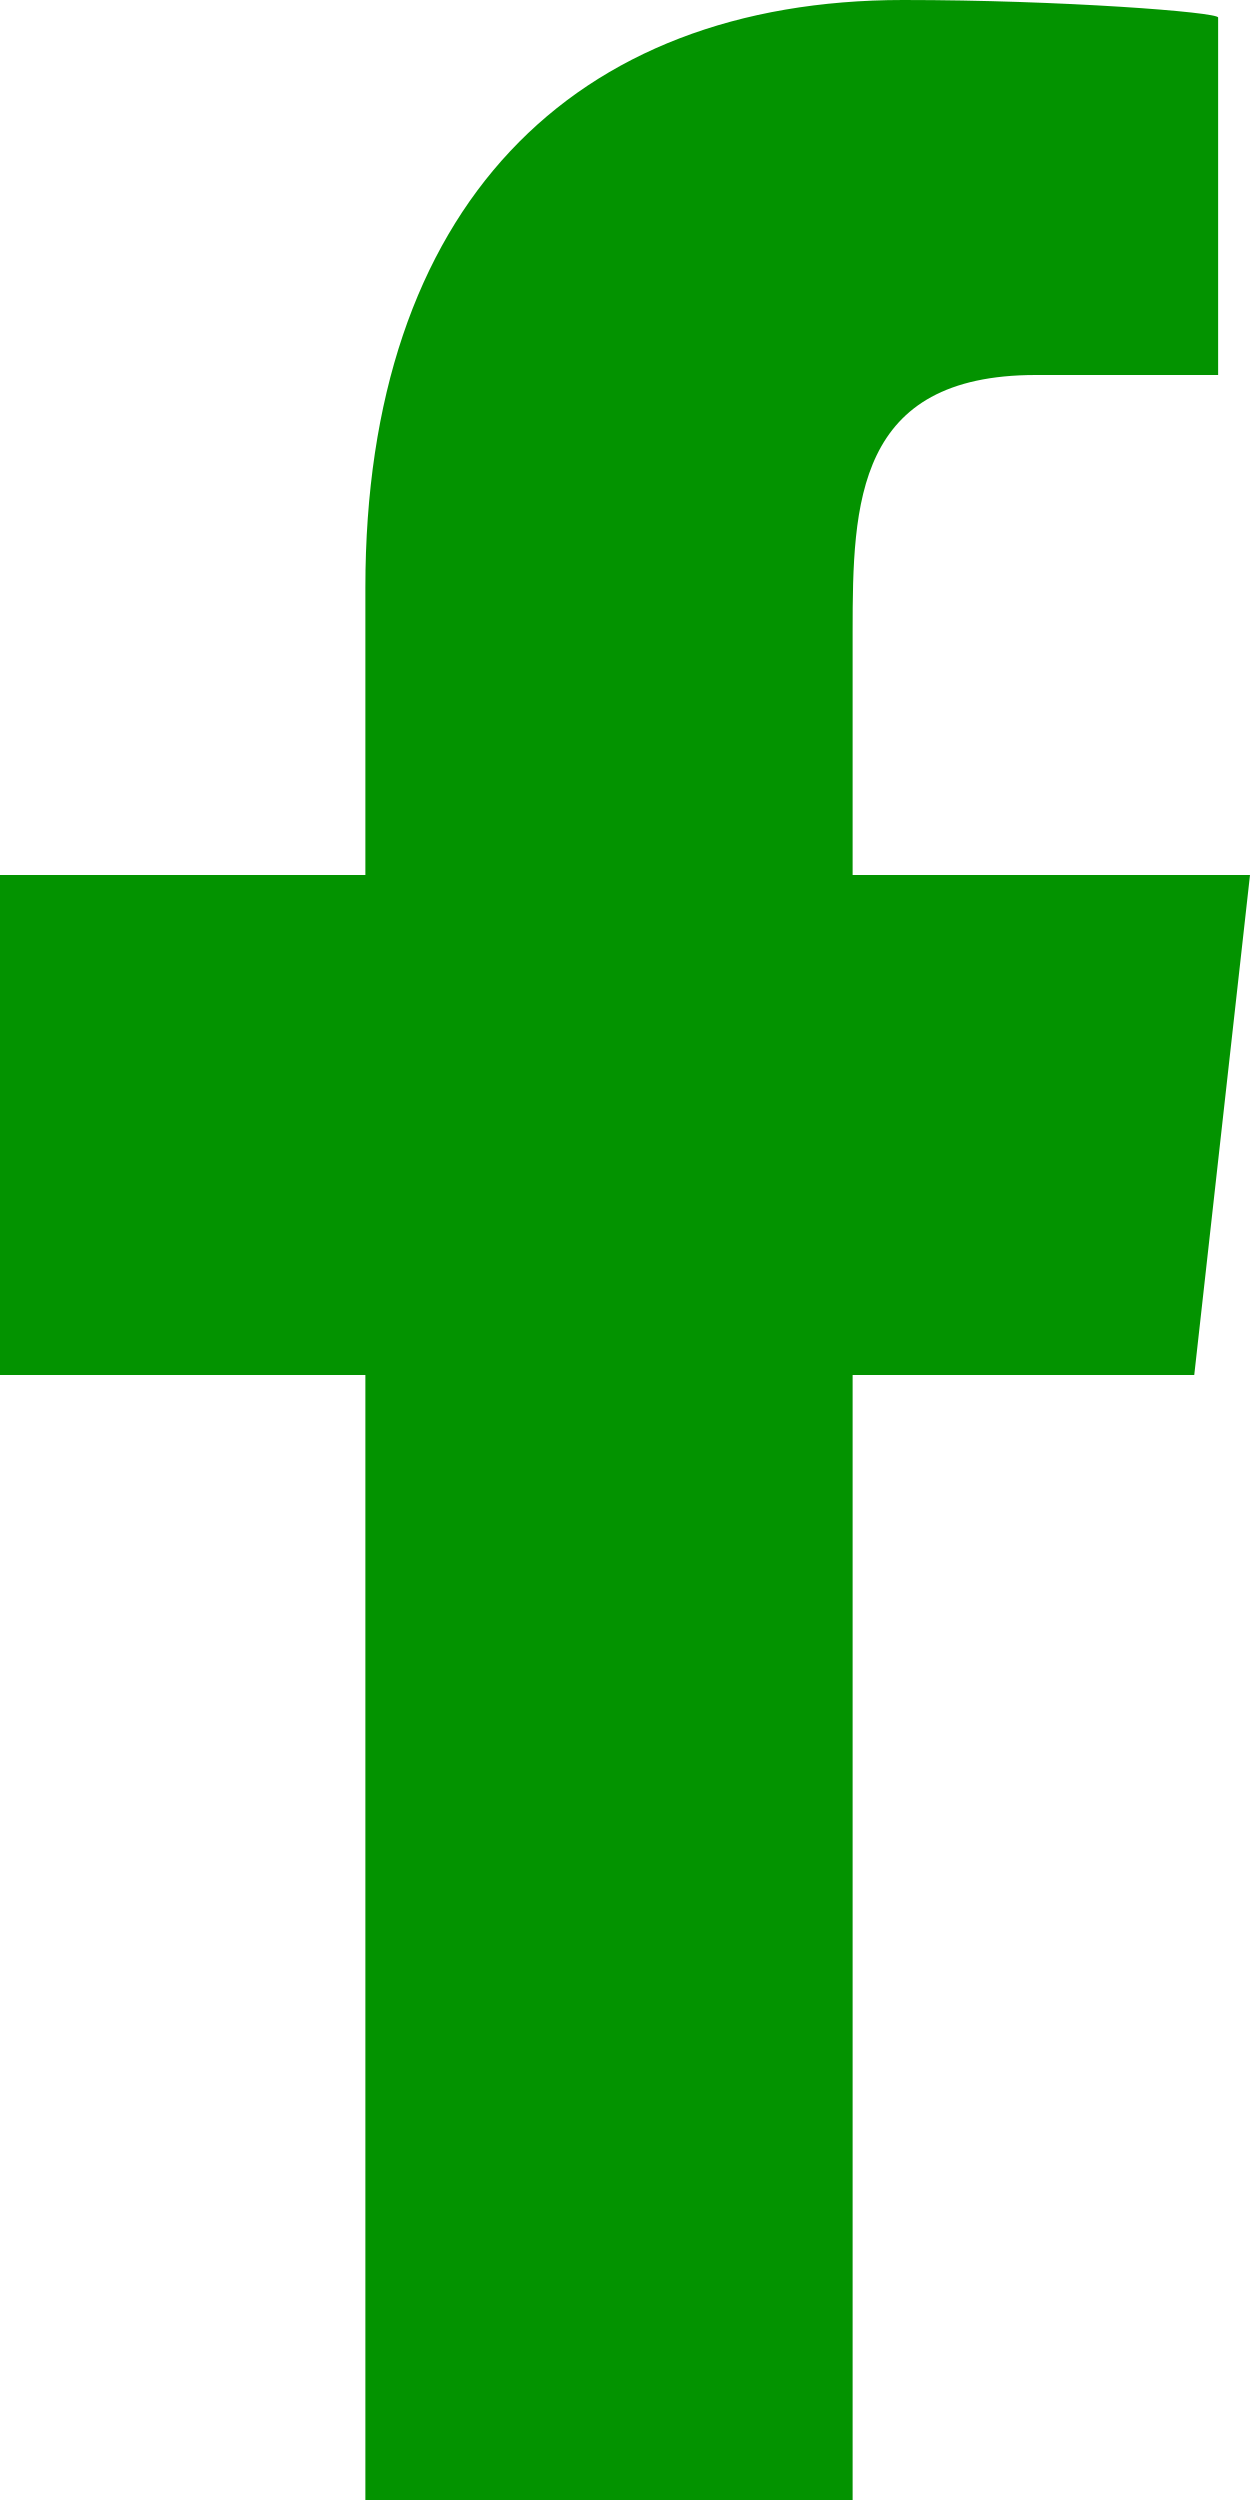
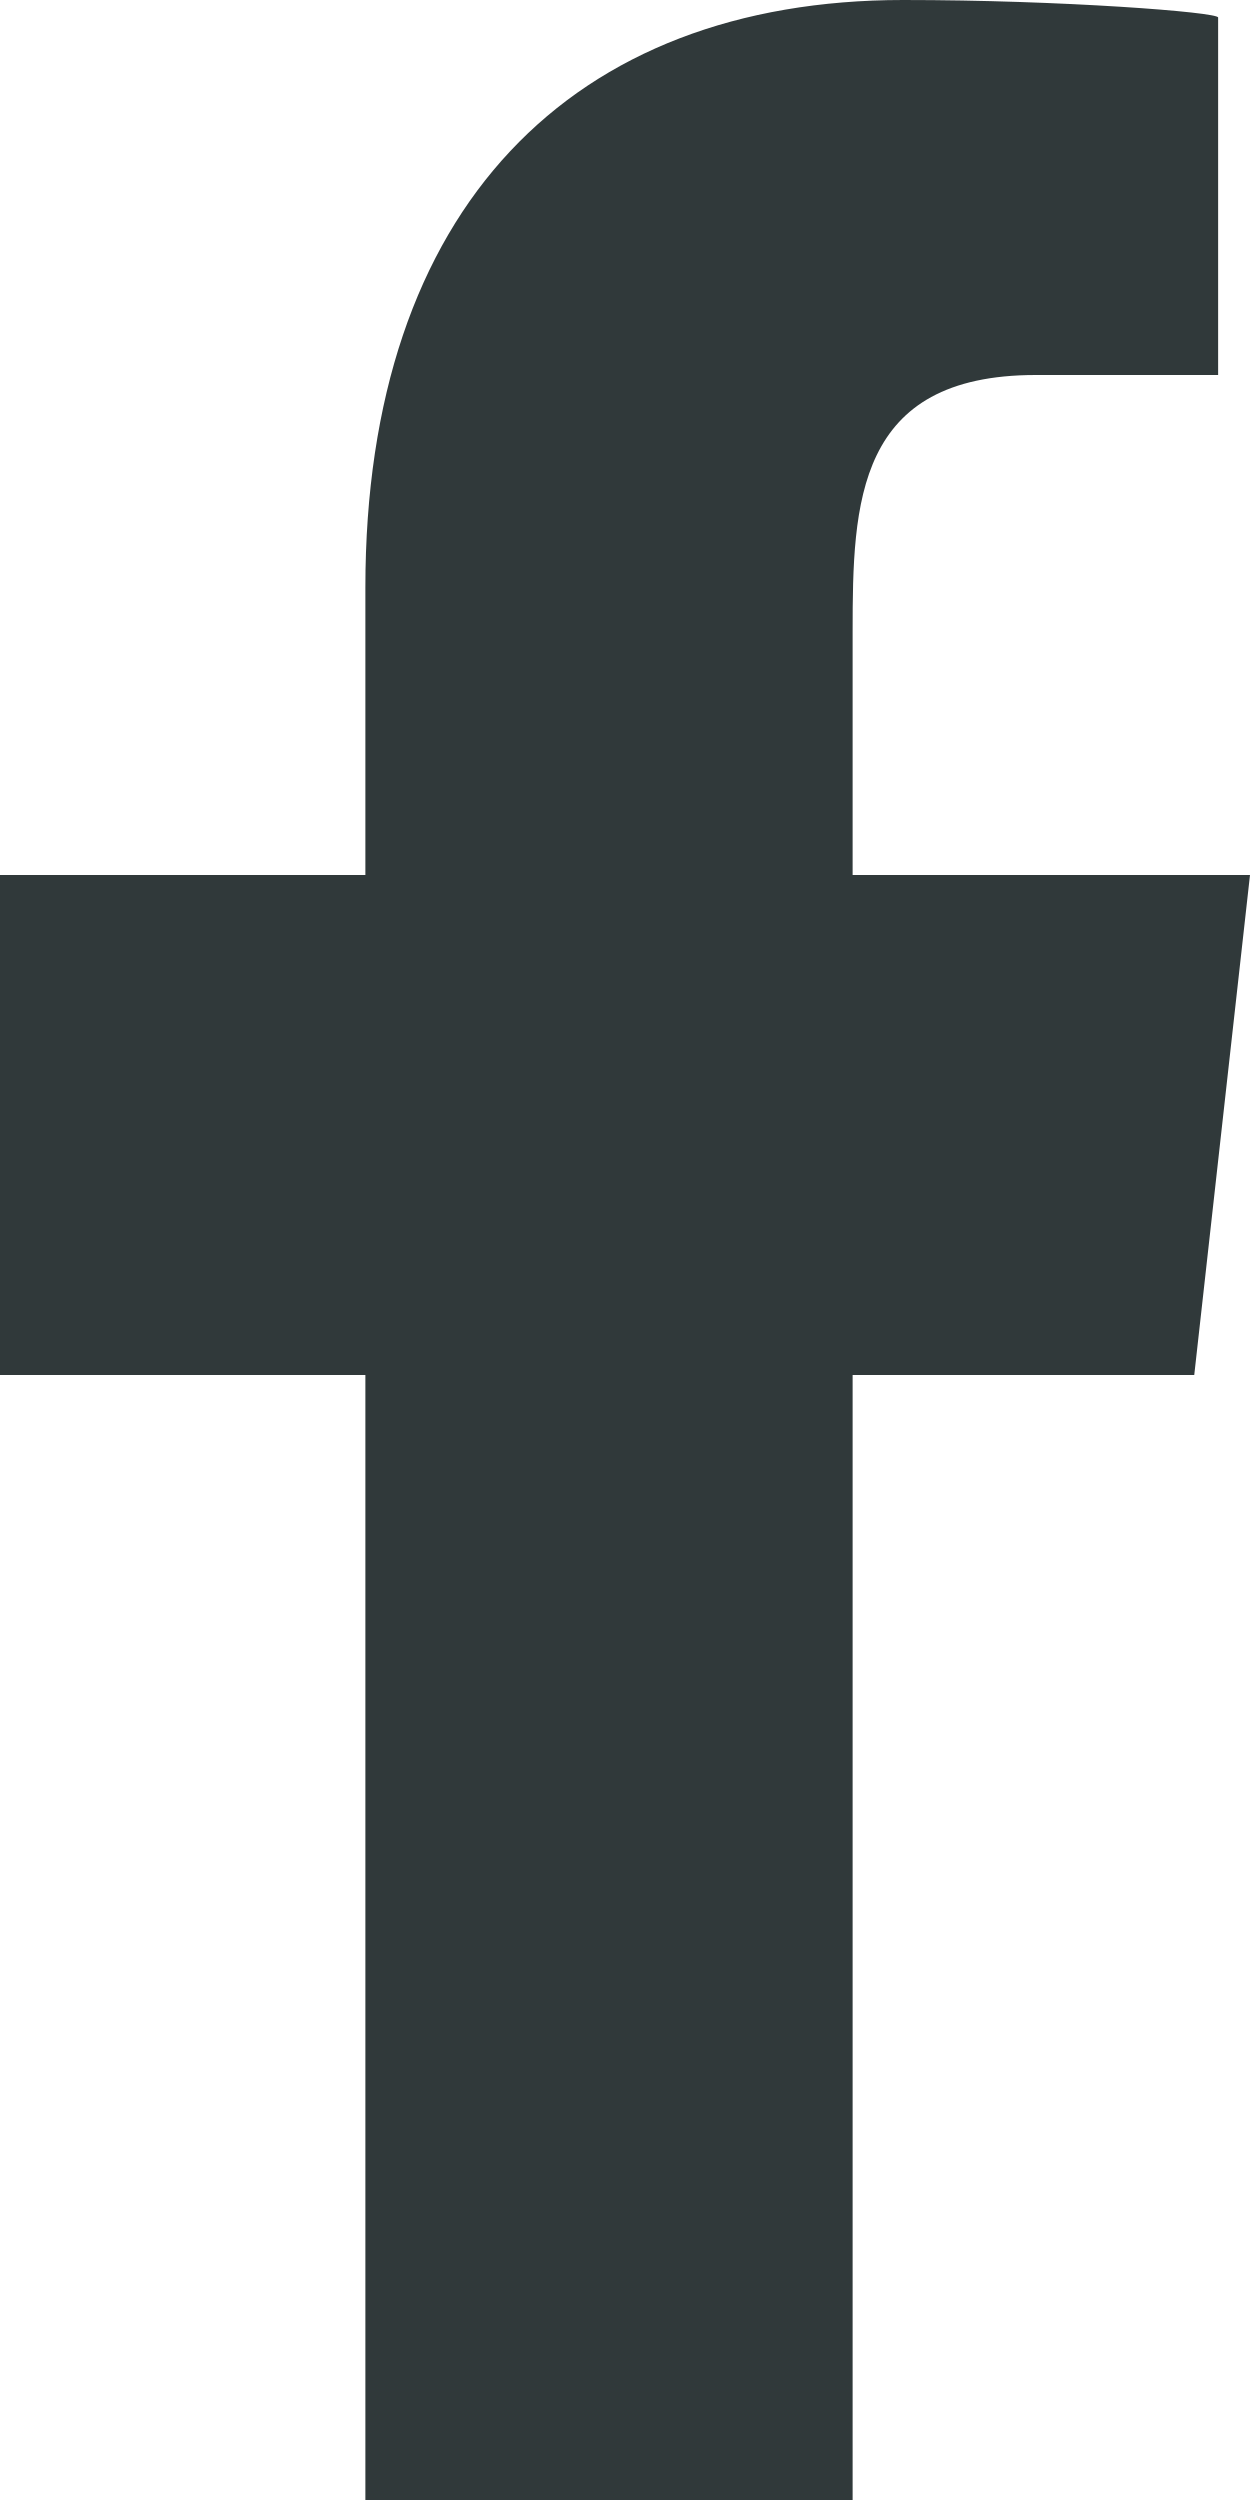
<svg xmlns="http://www.w3.org/2000/svg" width="10px" height="20px" viewBox="0 0 10 20" version="1.1">
  <defs />
  <g id="Page-1" stroke="none" stroke-width="1" fill-rule="evenodd">
    <g id="Dribbble-Light-Preview" transform="translate(-385, -7399)" fill="#000000">
      <g id="icons" transform="translate(56, 160)">
-         <path fill="#039300" d="M335.821,7259 L335.821,7250 L338.554,7250 L339,7246 L335.821,7246 L335.821,7244.052 C335.821,7243.022 335.848,7242 337.287,7242 L338.745,7242 L338.745,7239.14 C338.745,7239.097 337.492,7239 336.226,7239 C333.58,7239 331.923,7240.657 331.923,7243.7 L331.923,7246 L329,7246 L329,7250 L331.923,7250 L331.923,7259 L335.821,7259 Z" id="facebook-[#176]" />
+         <path fill="#30393a" d="M335.821,7259 L335.821,7250 L338.554,7250 L339,7246 L335.821,7246 L335.821,7244.052 C335.821,7243.022 335.848,7242 337.287,7242 L338.745,7242 L338.745,7239.14 C338.745,7239.097 337.492,7239 336.226,7239 C333.58,7239 331.923,7240.657 331.923,7243.7 L331.923,7246 L329,7246 L329,7250 L331.923,7250 L331.923,7259 L335.821,7259 Z" id="facebook-[#176]" />
      </g>
    </g>
  </g>
</svg>
